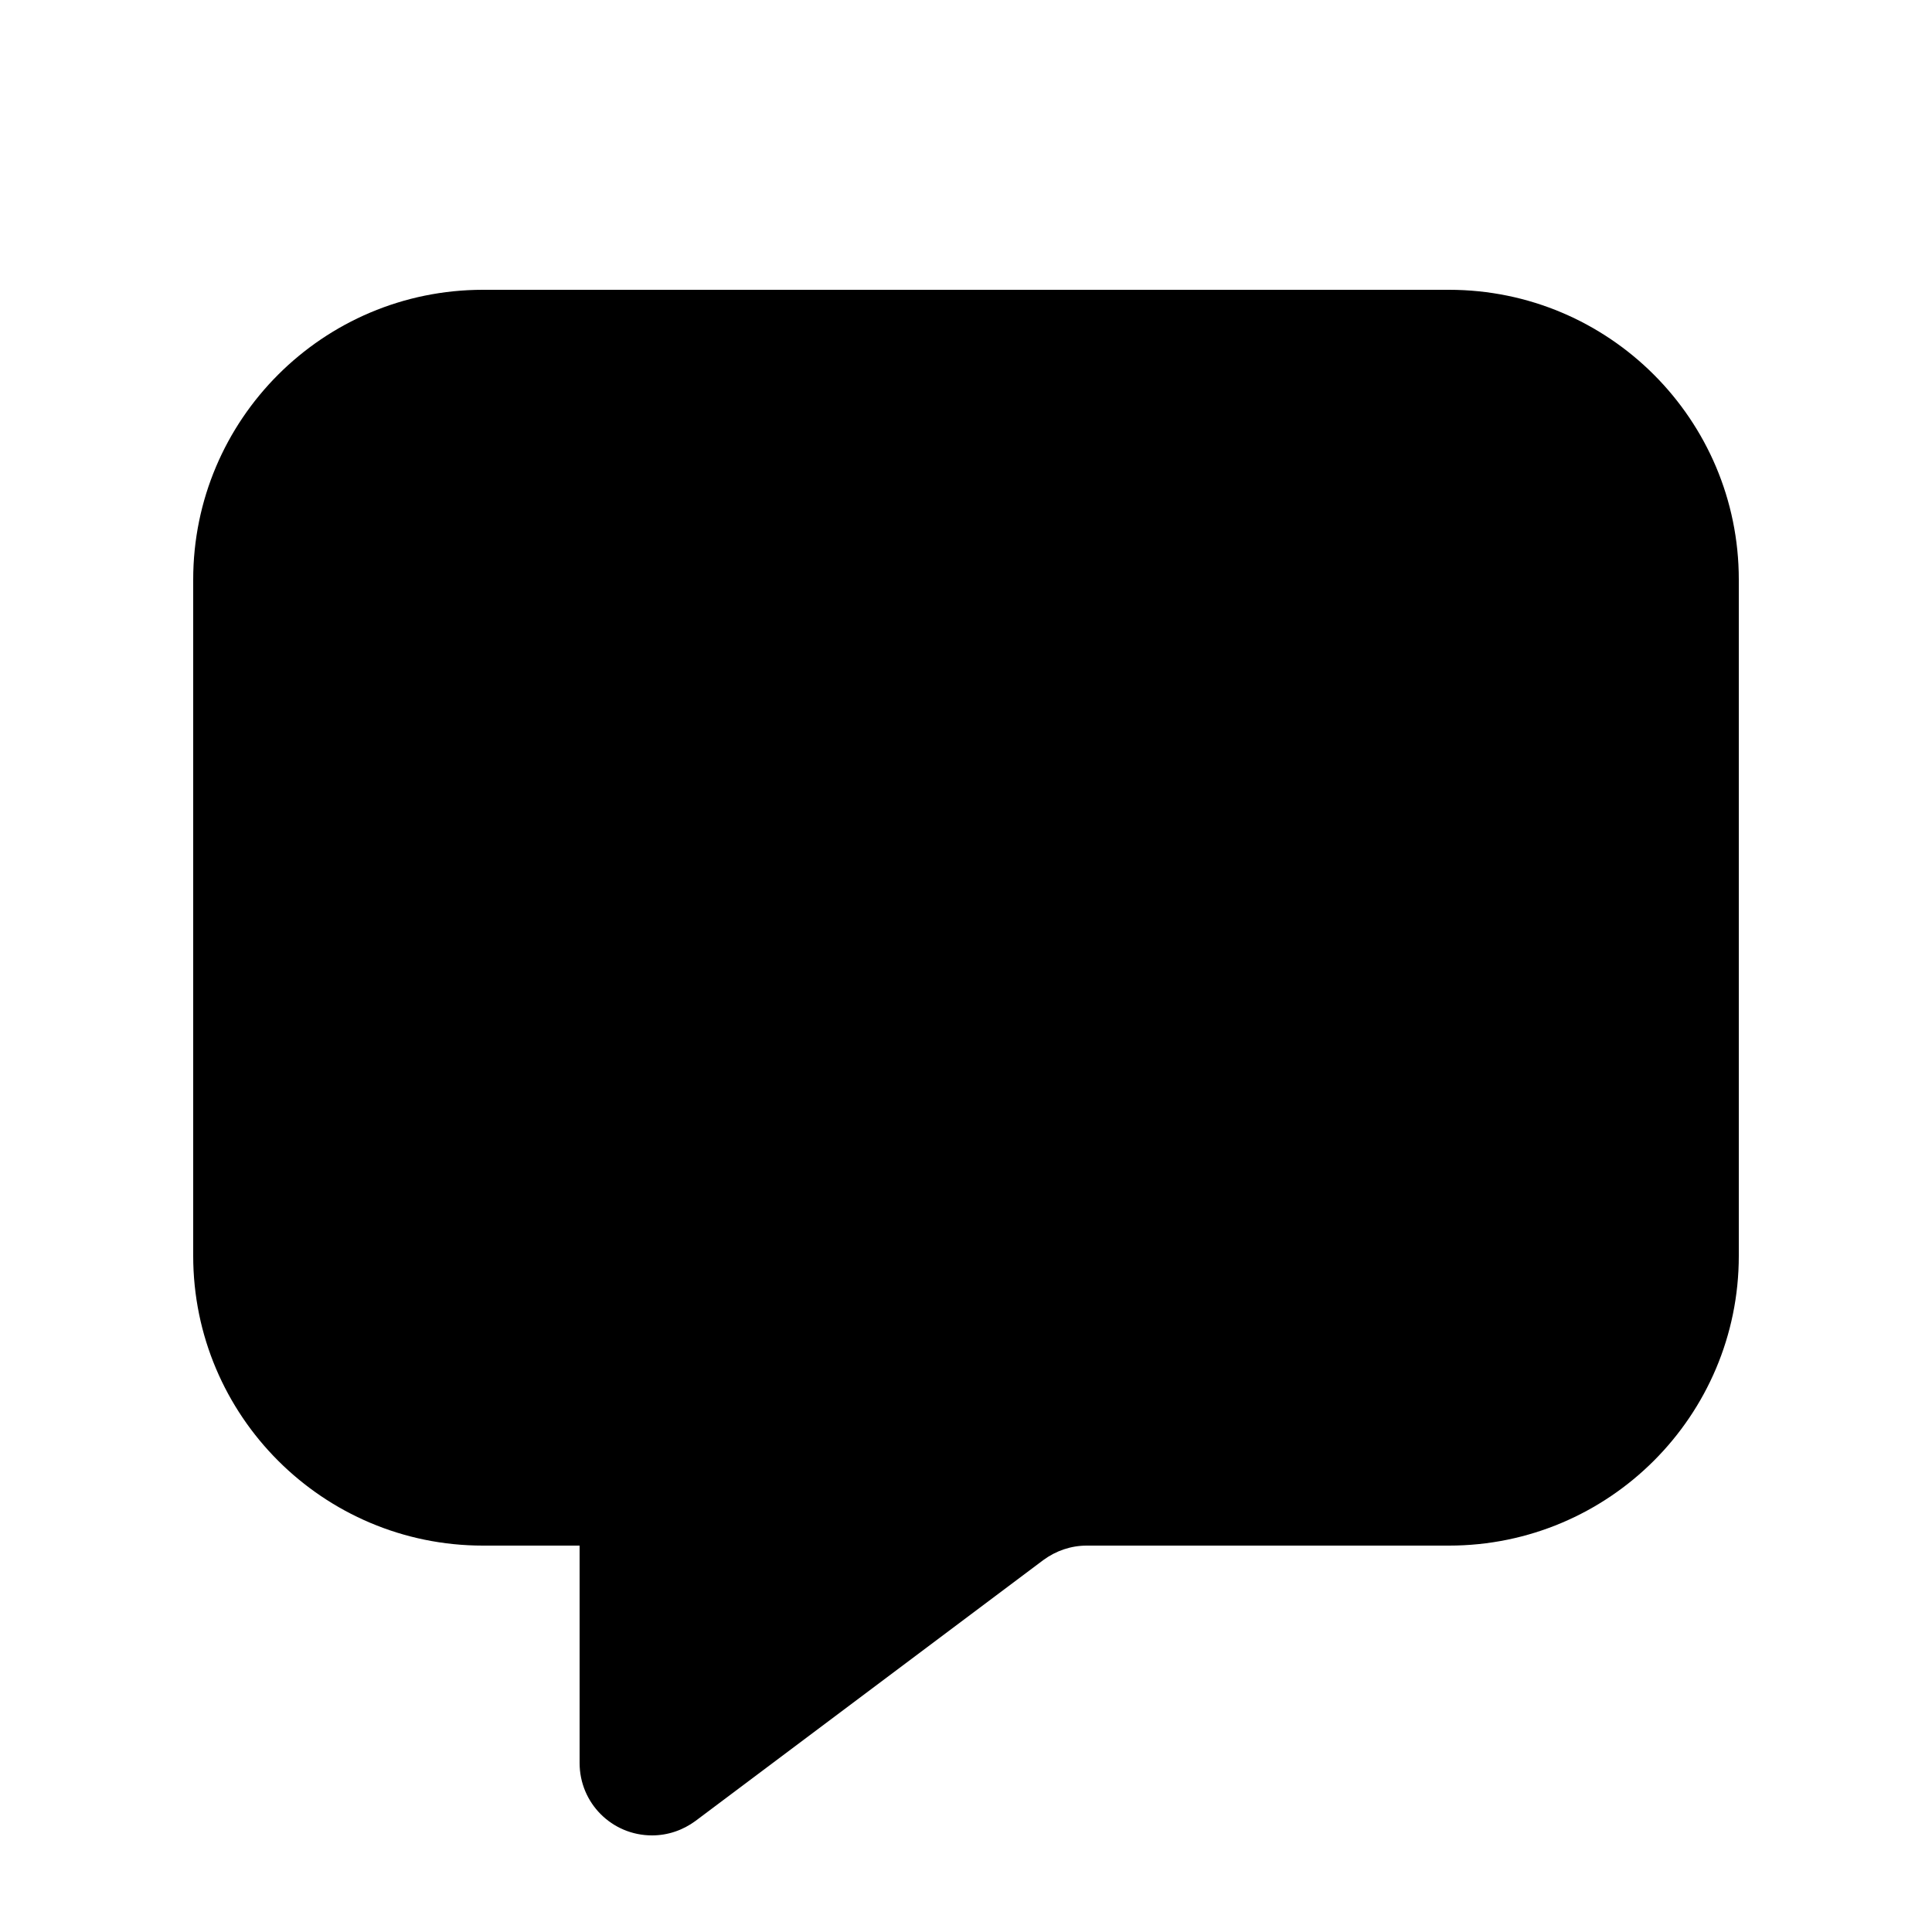
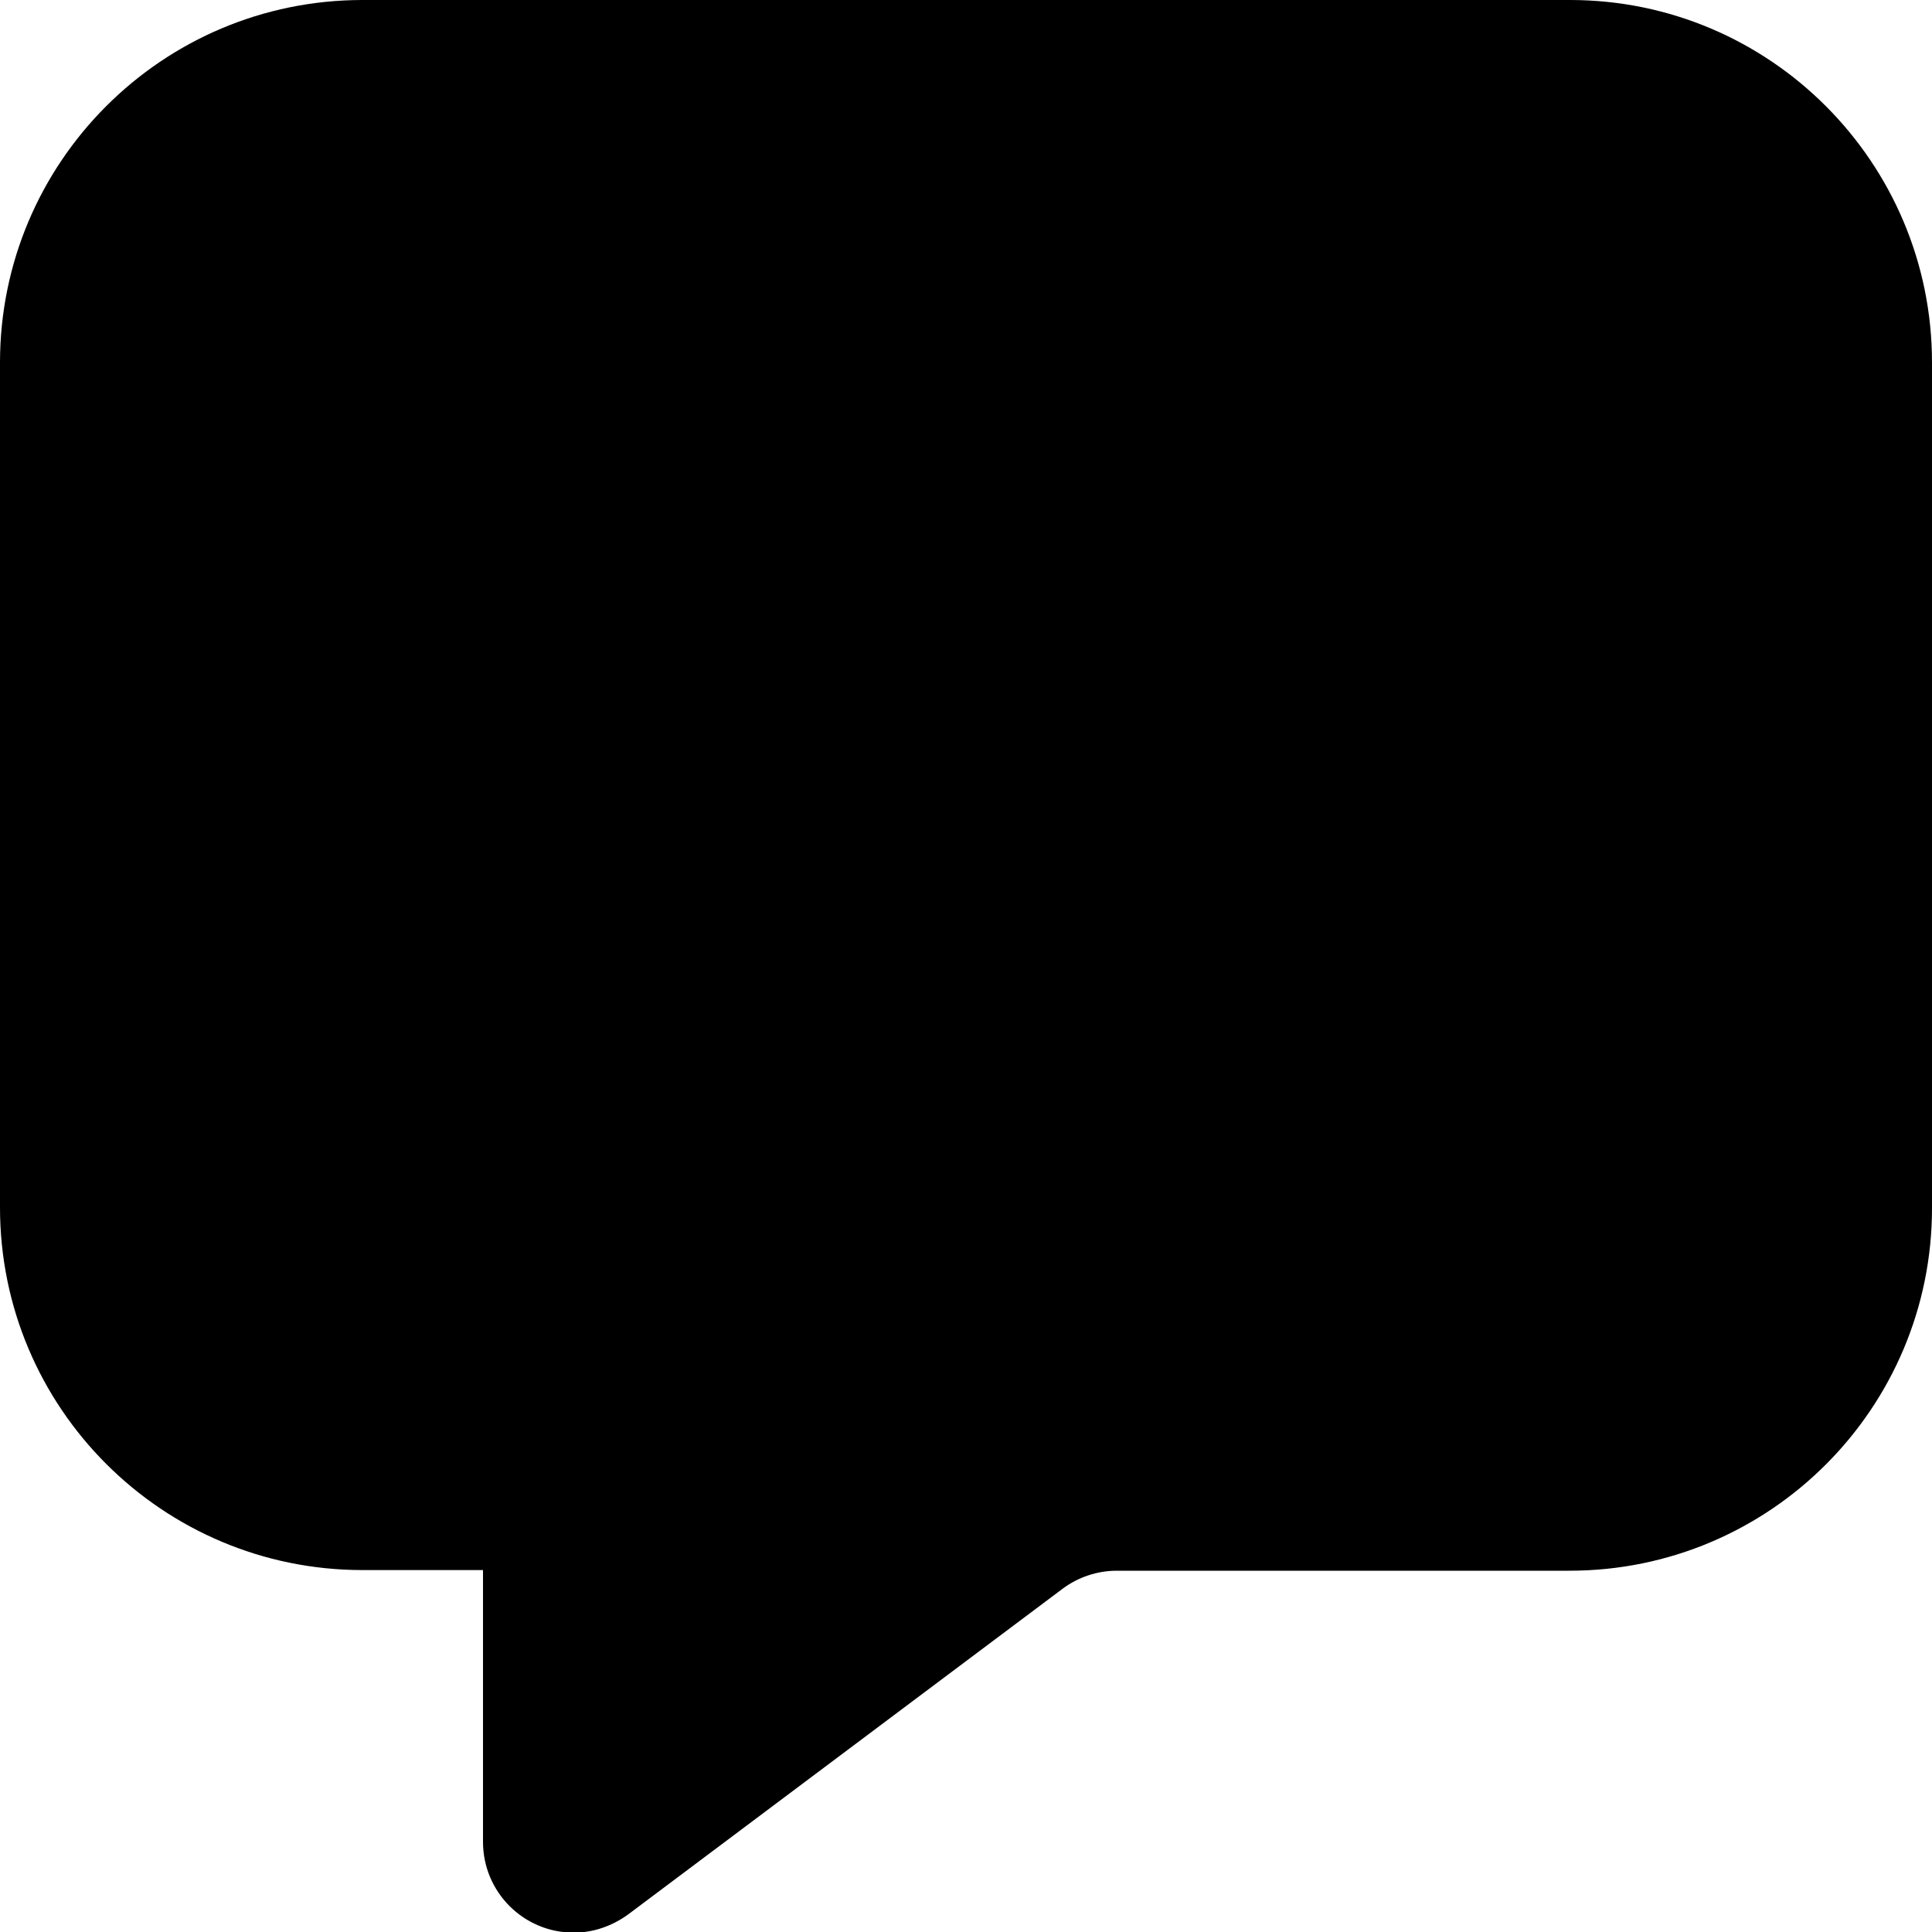
- <svg xmlns="http://www.w3.org/2000/svg" viewBox="0 0 640 640">
-   <path d="M64 416L64 192C64 139 107 96 160 96L480 96C533 96 576 139 576 192L576 416C576 469 533 512 480 512L360 512C354.8 512 349.8 513.7 345.6 516.8L230.4 603.2C226.2 606.3 221.2 608 216 608C202.7 608 192 597.3 192 584L192 512L160 512C107 512 64 469 64 416z" />
+ <svg xmlns="http://www.w3.org/2000/svg" version="1.1" id="Слой_1" x="0px" y="0px" viewBox="0 0 300 300" style="enable-background:new 0 0 300 300;" xml:space="preserve">
+   <path d="M0,187.5V56.3C0,25.2,25.2,0,56.3,0h187.5C274.8,0,300,25.2,300,56.3v131.3c0,31.1-25.2,56.3-56.3,56.3h-70.3  c-3,0-6,1-8.4,2.8l-67.5,50.6c-2.5,1.8-5.4,2.8-8.4,2.8c-7.8,0-14.1-6.3-14.1-14.1v-42.2H56.3C25.2,243.8,0,218.6,0,187.5z" />
</svg>
